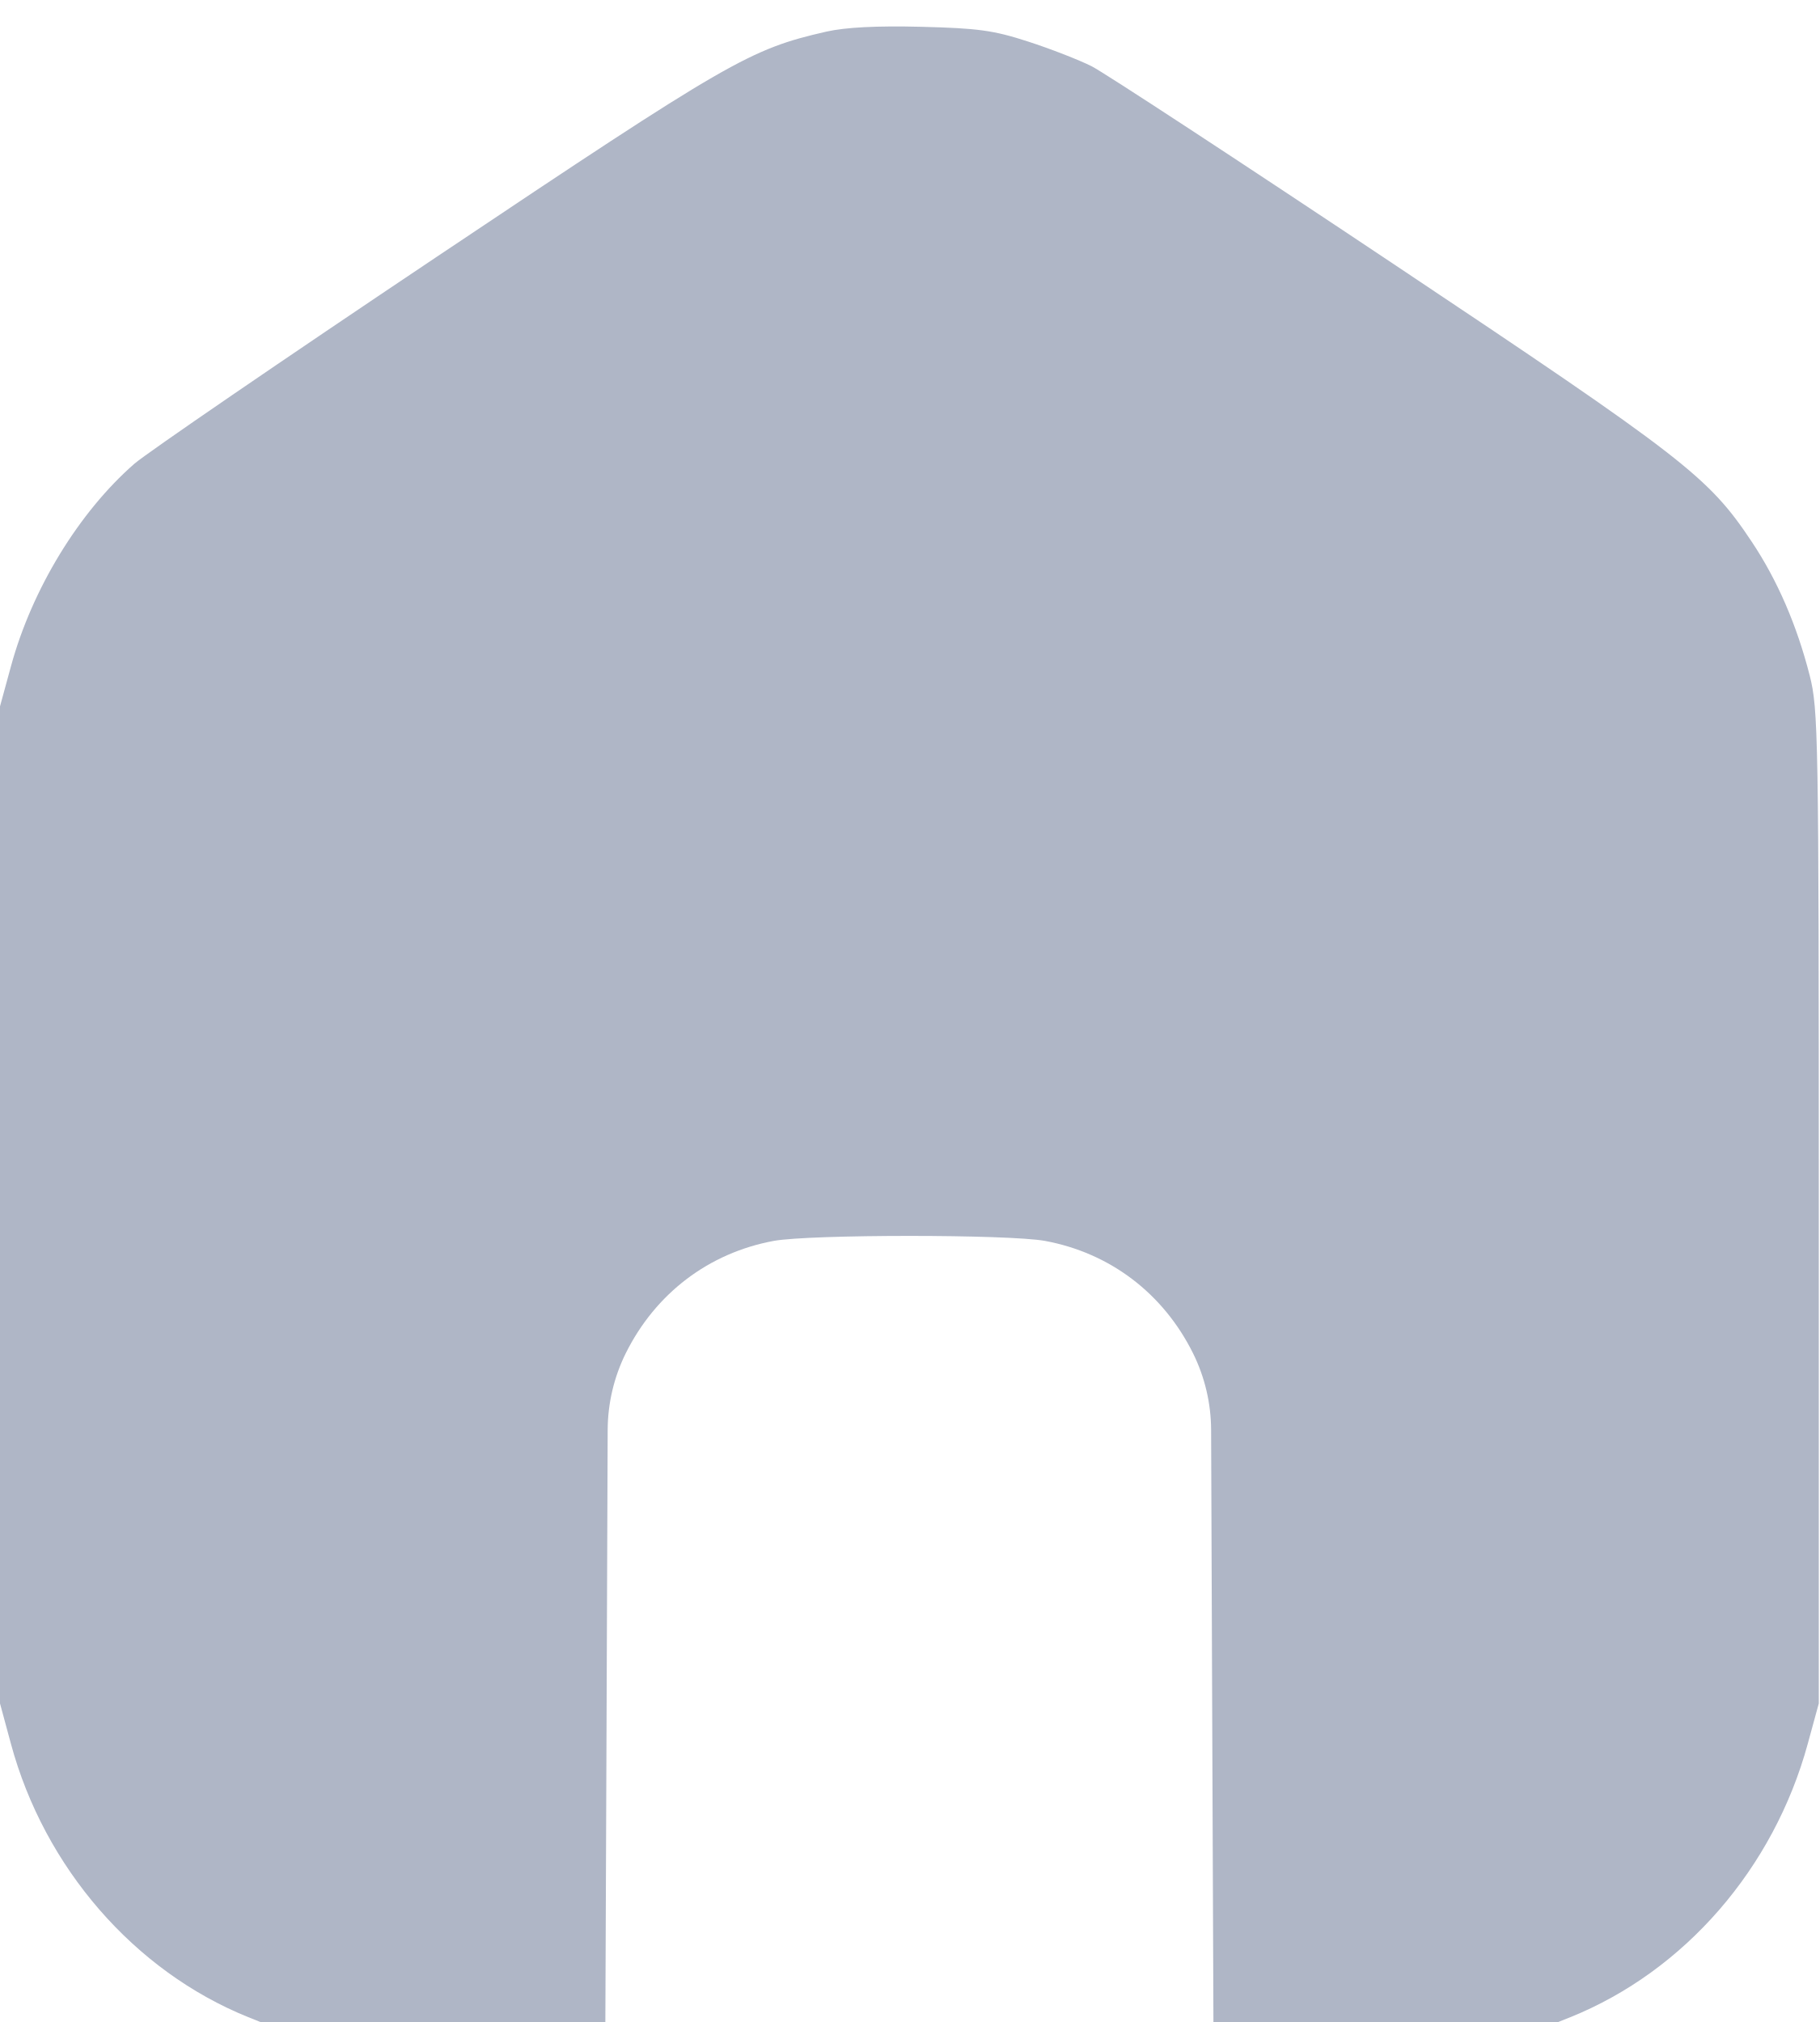
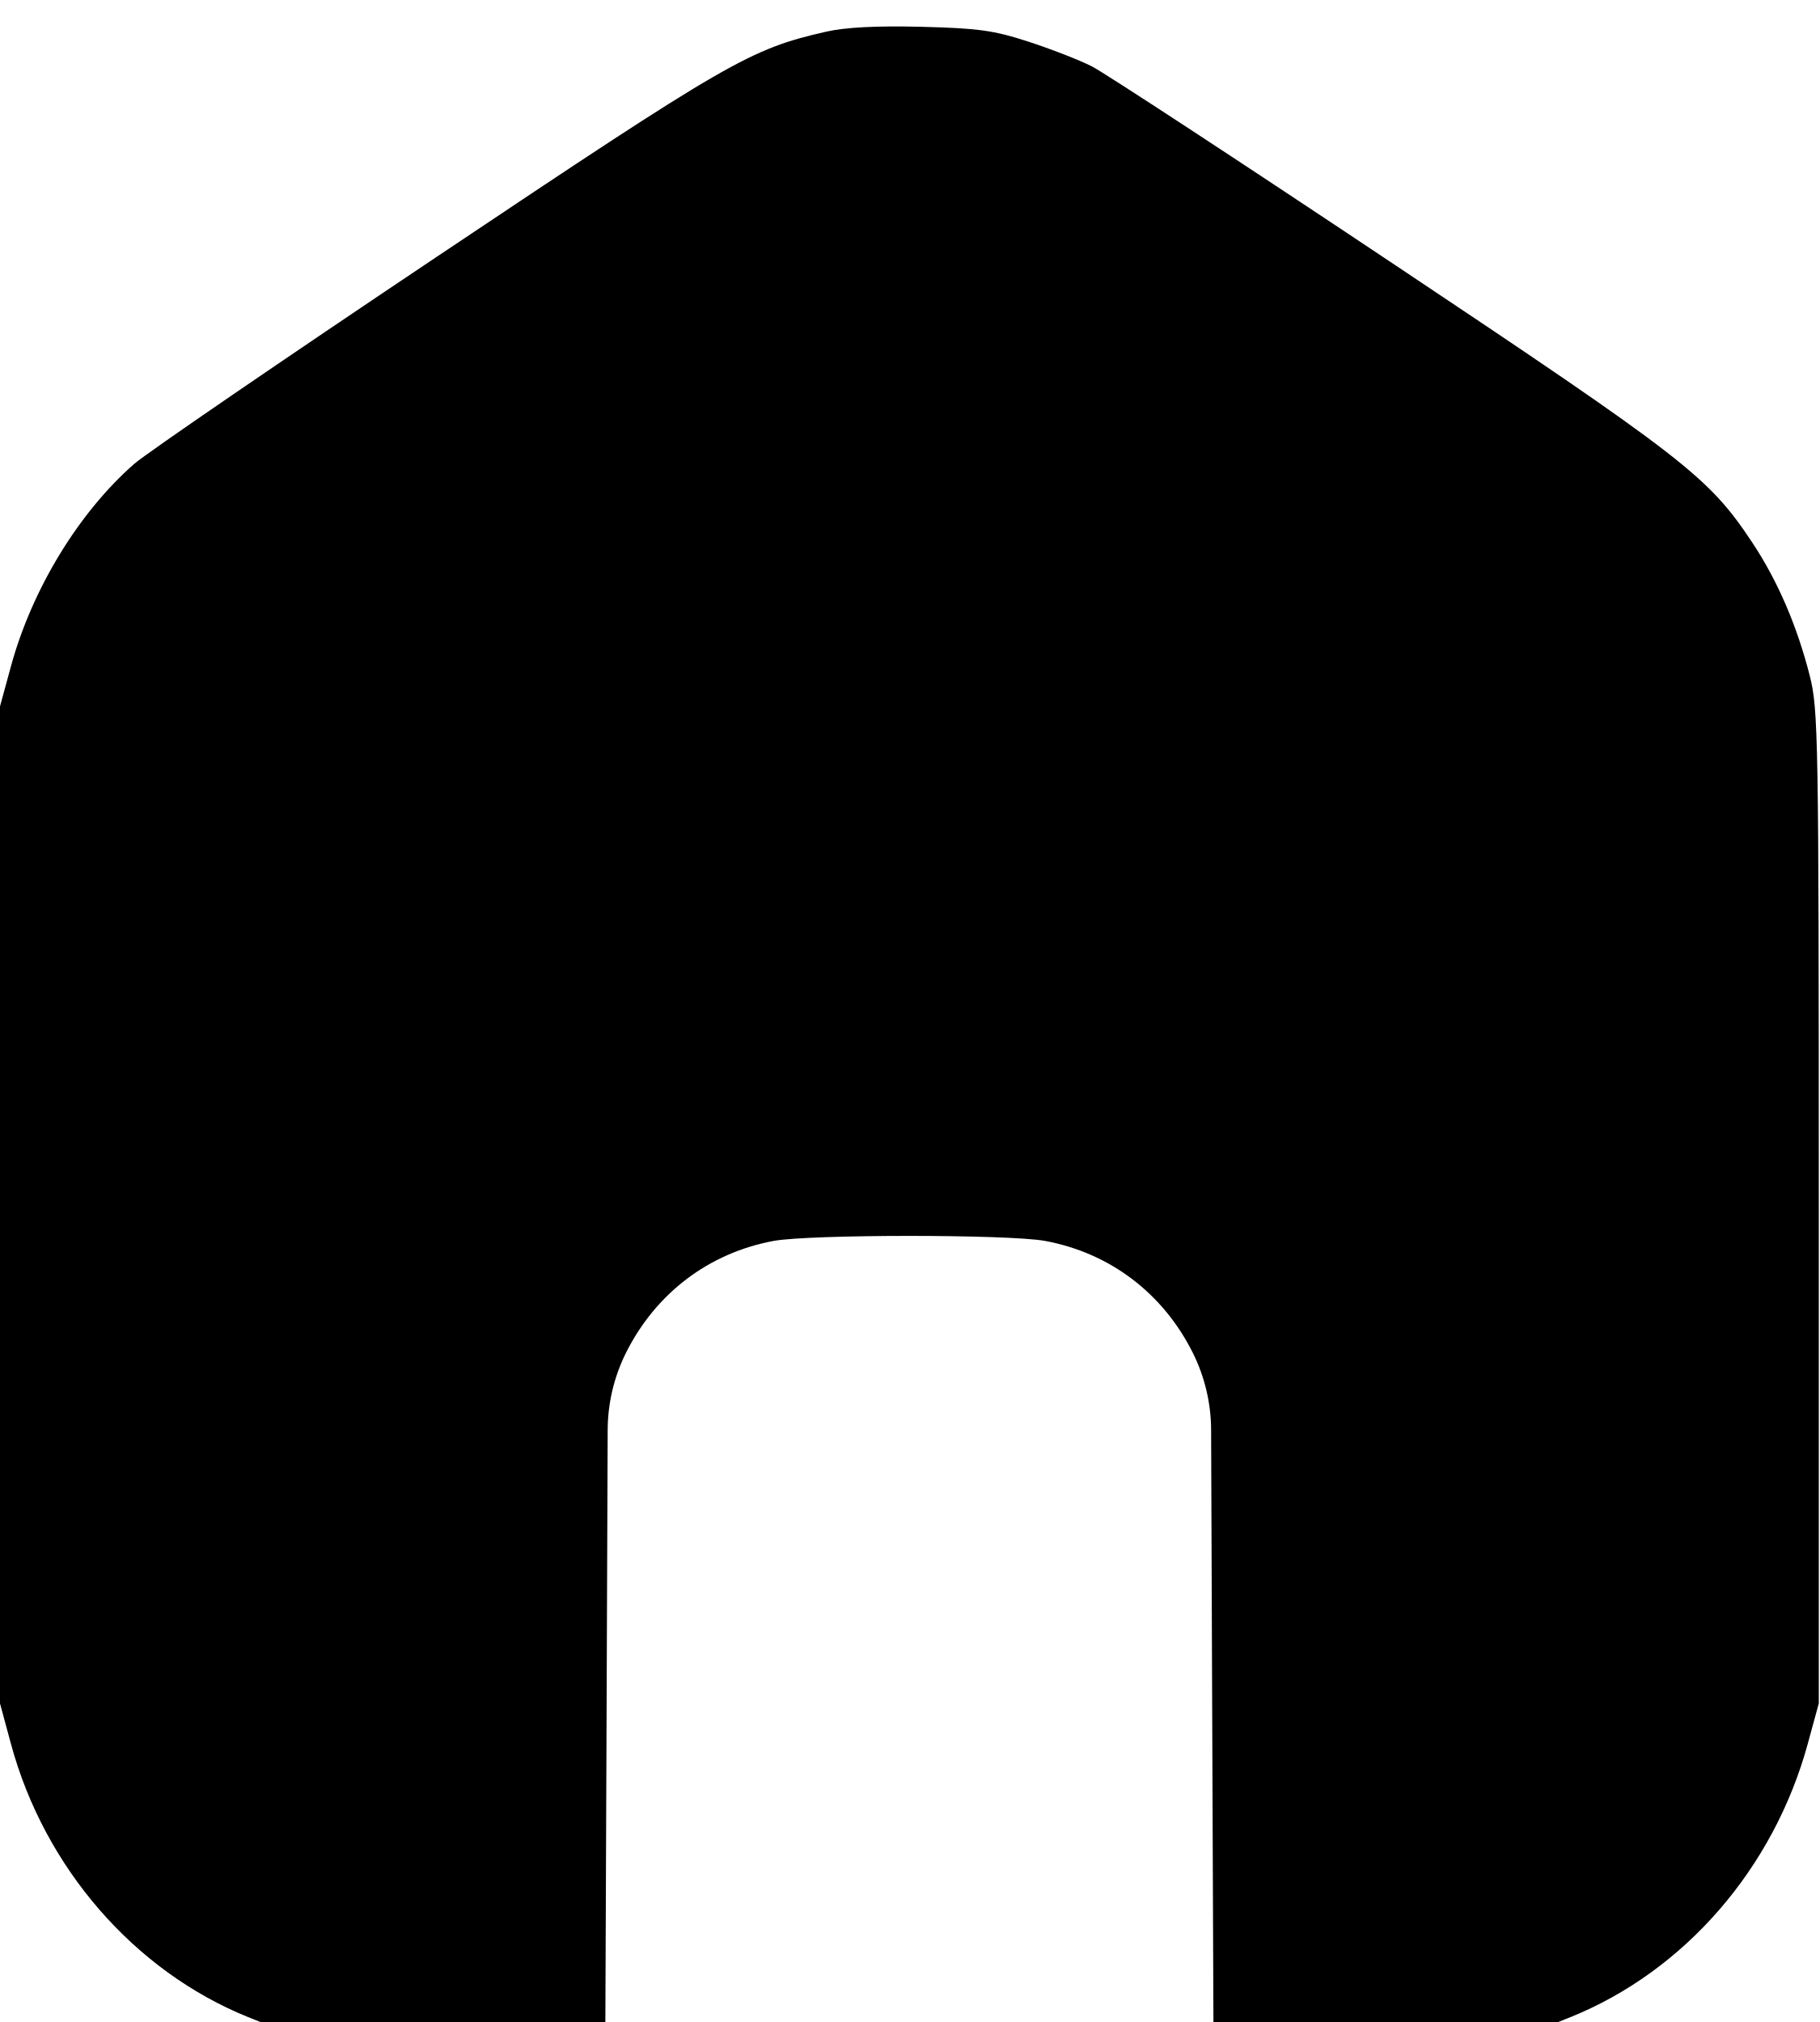
<svg xmlns="http://www.w3.org/2000/svg" width="18" height="20" viewBox="0 0 18 20" fill="none">
-   <path fill-rule="evenodd" clip-rule="evenodd" d="M8.172 0.313C7.415 0.486 7.22 0.598 4.321 2.539C2.797 3.559 1.451 4.481 1.329 4.587C0.781 5.066 0.317 5.826 0.109 6.588L0 6.987V11.918V16.849L0.108 17.248C0.439 18.473 1.328 19.497 2.455 19.952C3.085 20.207 3.204 20.222 4.637 20.243L5.986 20.262L5.999 17.003L6.01 14.143C6.011 13.881 6.072 13.622 6.188 13.387V13.387C6.482 12.794 7.009 12.393 7.652 12.274C8.014 12.208 9.974 12.208 10.335 12.274C10.979 12.393 11.506 12.794 11.8 13.387V13.387C11.916 13.622 11.977 13.881 11.978 14.143L11.989 17.003L12.002 20.262L13.351 20.243C14.784 20.222 14.902 20.207 15.532 19.952C16.661 19.496 17.542 18.481 17.879 17.248L17.988 16.849V11.941C17.988 7.26 17.983 7.017 17.898 6.681C17.771 6.184 17.579 5.74 17.326 5.36C16.896 4.714 16.667 4.536 13.755 2.593C12.253 1.591 10.922 0.719 10.796 0.655C10.67 0.592 10.388 0.482 10.168 0.411C9.827 0.3 9.672 0.279 9.111 0.265C8.668 0.254 8.362 0.27 8.172 0.313Z" fill="#AFB6C6" />
+   <path fill-rule="evenodd" clip-rule="evenodd" d="M8.172 0.313C7.415 0.486 7.22 0.598 4.321 2.539C2.797 3.559 1.451 4.481 1.329 4.587C0.781 5.066 0.317 5.826 0.109 6.588L0 6.987V11.918V16.849L0.108 17.248C0.439 18.473 1.328 19.497 2.455 19.952C3.085 20.207 3.204 20.222 4.637 20.243L5.986 20.262L5.999 17.003L6.01 14.143C6.011 13.881 6.072 13.622 6.188 13.387V13.387C6.482 12.794 7.009 12.393 7.652 12.274C8.014 12.208 9.974 12.208 10.335 12.274C10.979 12.393 11.506 12.794 11.8 13.387V13.387C11.916 13.622 11.977 13.881 11.978 14.143L11.989 17.003L12.002 20.262L13.351 20.243C14.784 20.222 14.902 20.207 15.532 19.952C16.661 19.496 17.542 18.481 17.879 17.248L17.988 16.849V11.941C17.988 7.26 17.983 7.017 17.898 6.681C17.771 6.184 17.579 5.74 17.326 5.36C16.896 4.714 16.667 4.536 13.755 2.593C12.253 1.591 10.922 0.719 10.796 0.655C10.67 0.592 10.388 0.482 10.168 0.411C9.827 0.3 9.672 0.279 9.111 0.265C8.668 0.254 8.362 0.27 8.172 0.313Z" fill="currentColor" />
</svg>
